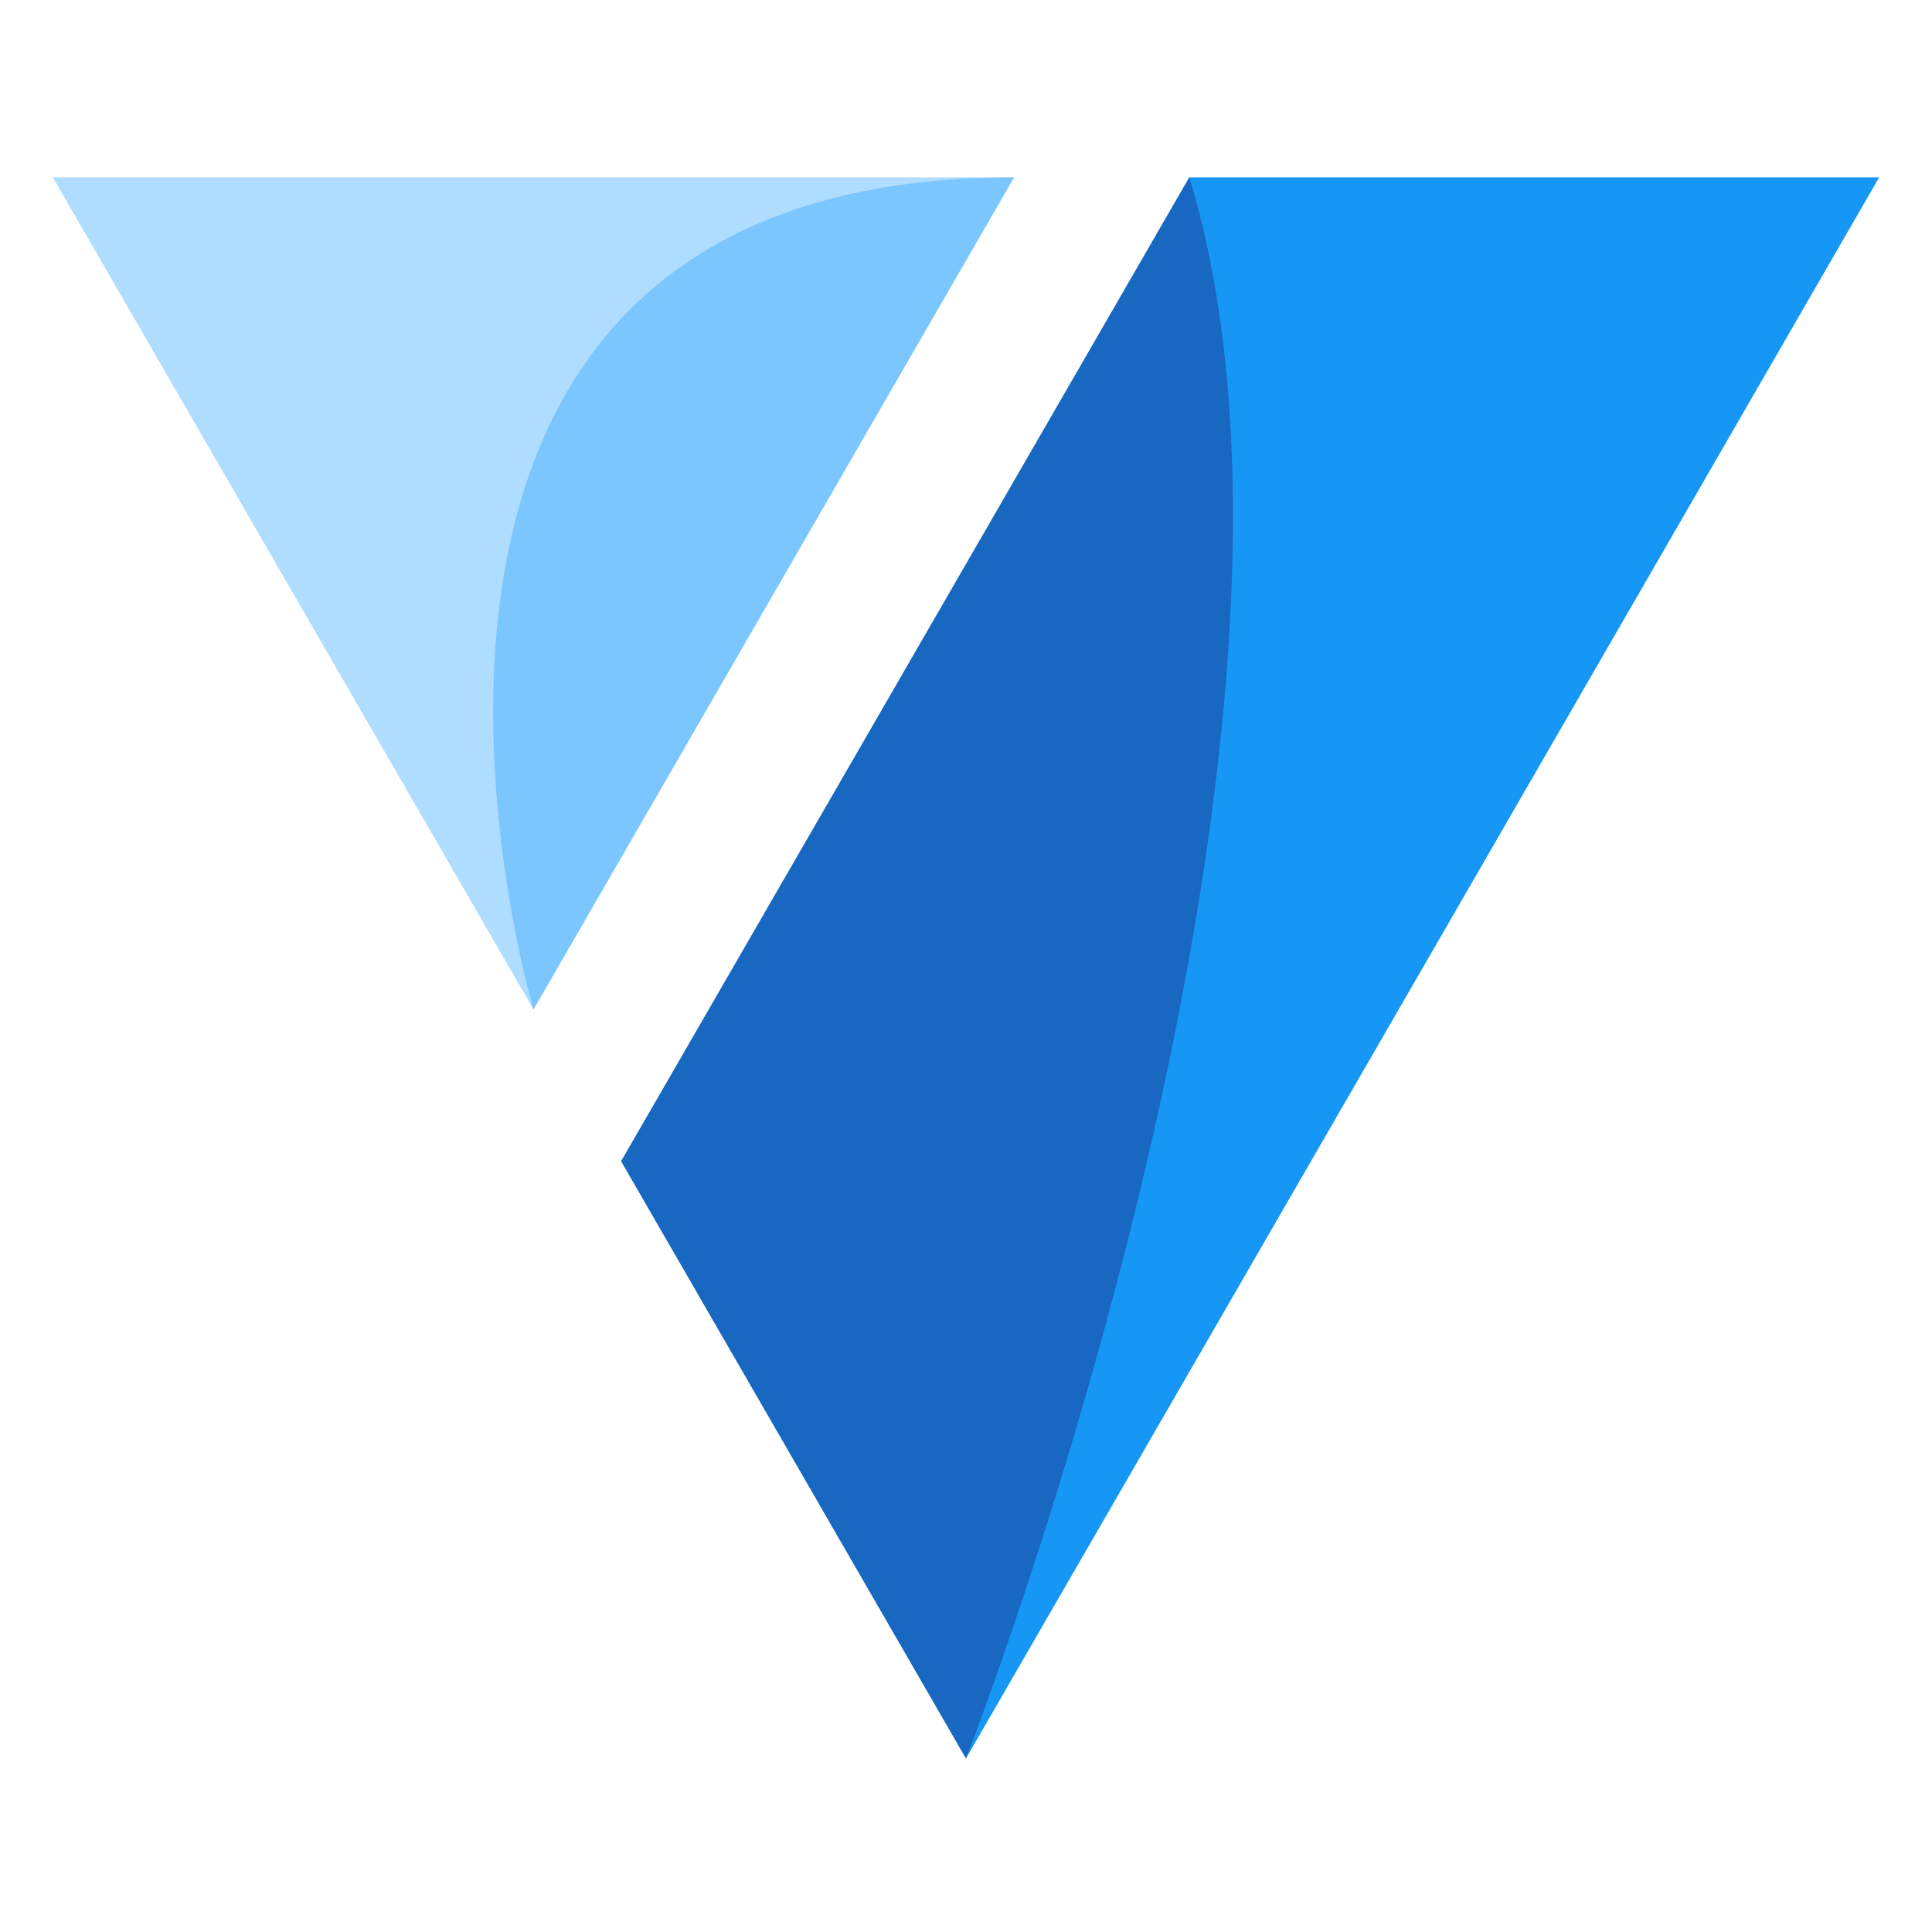
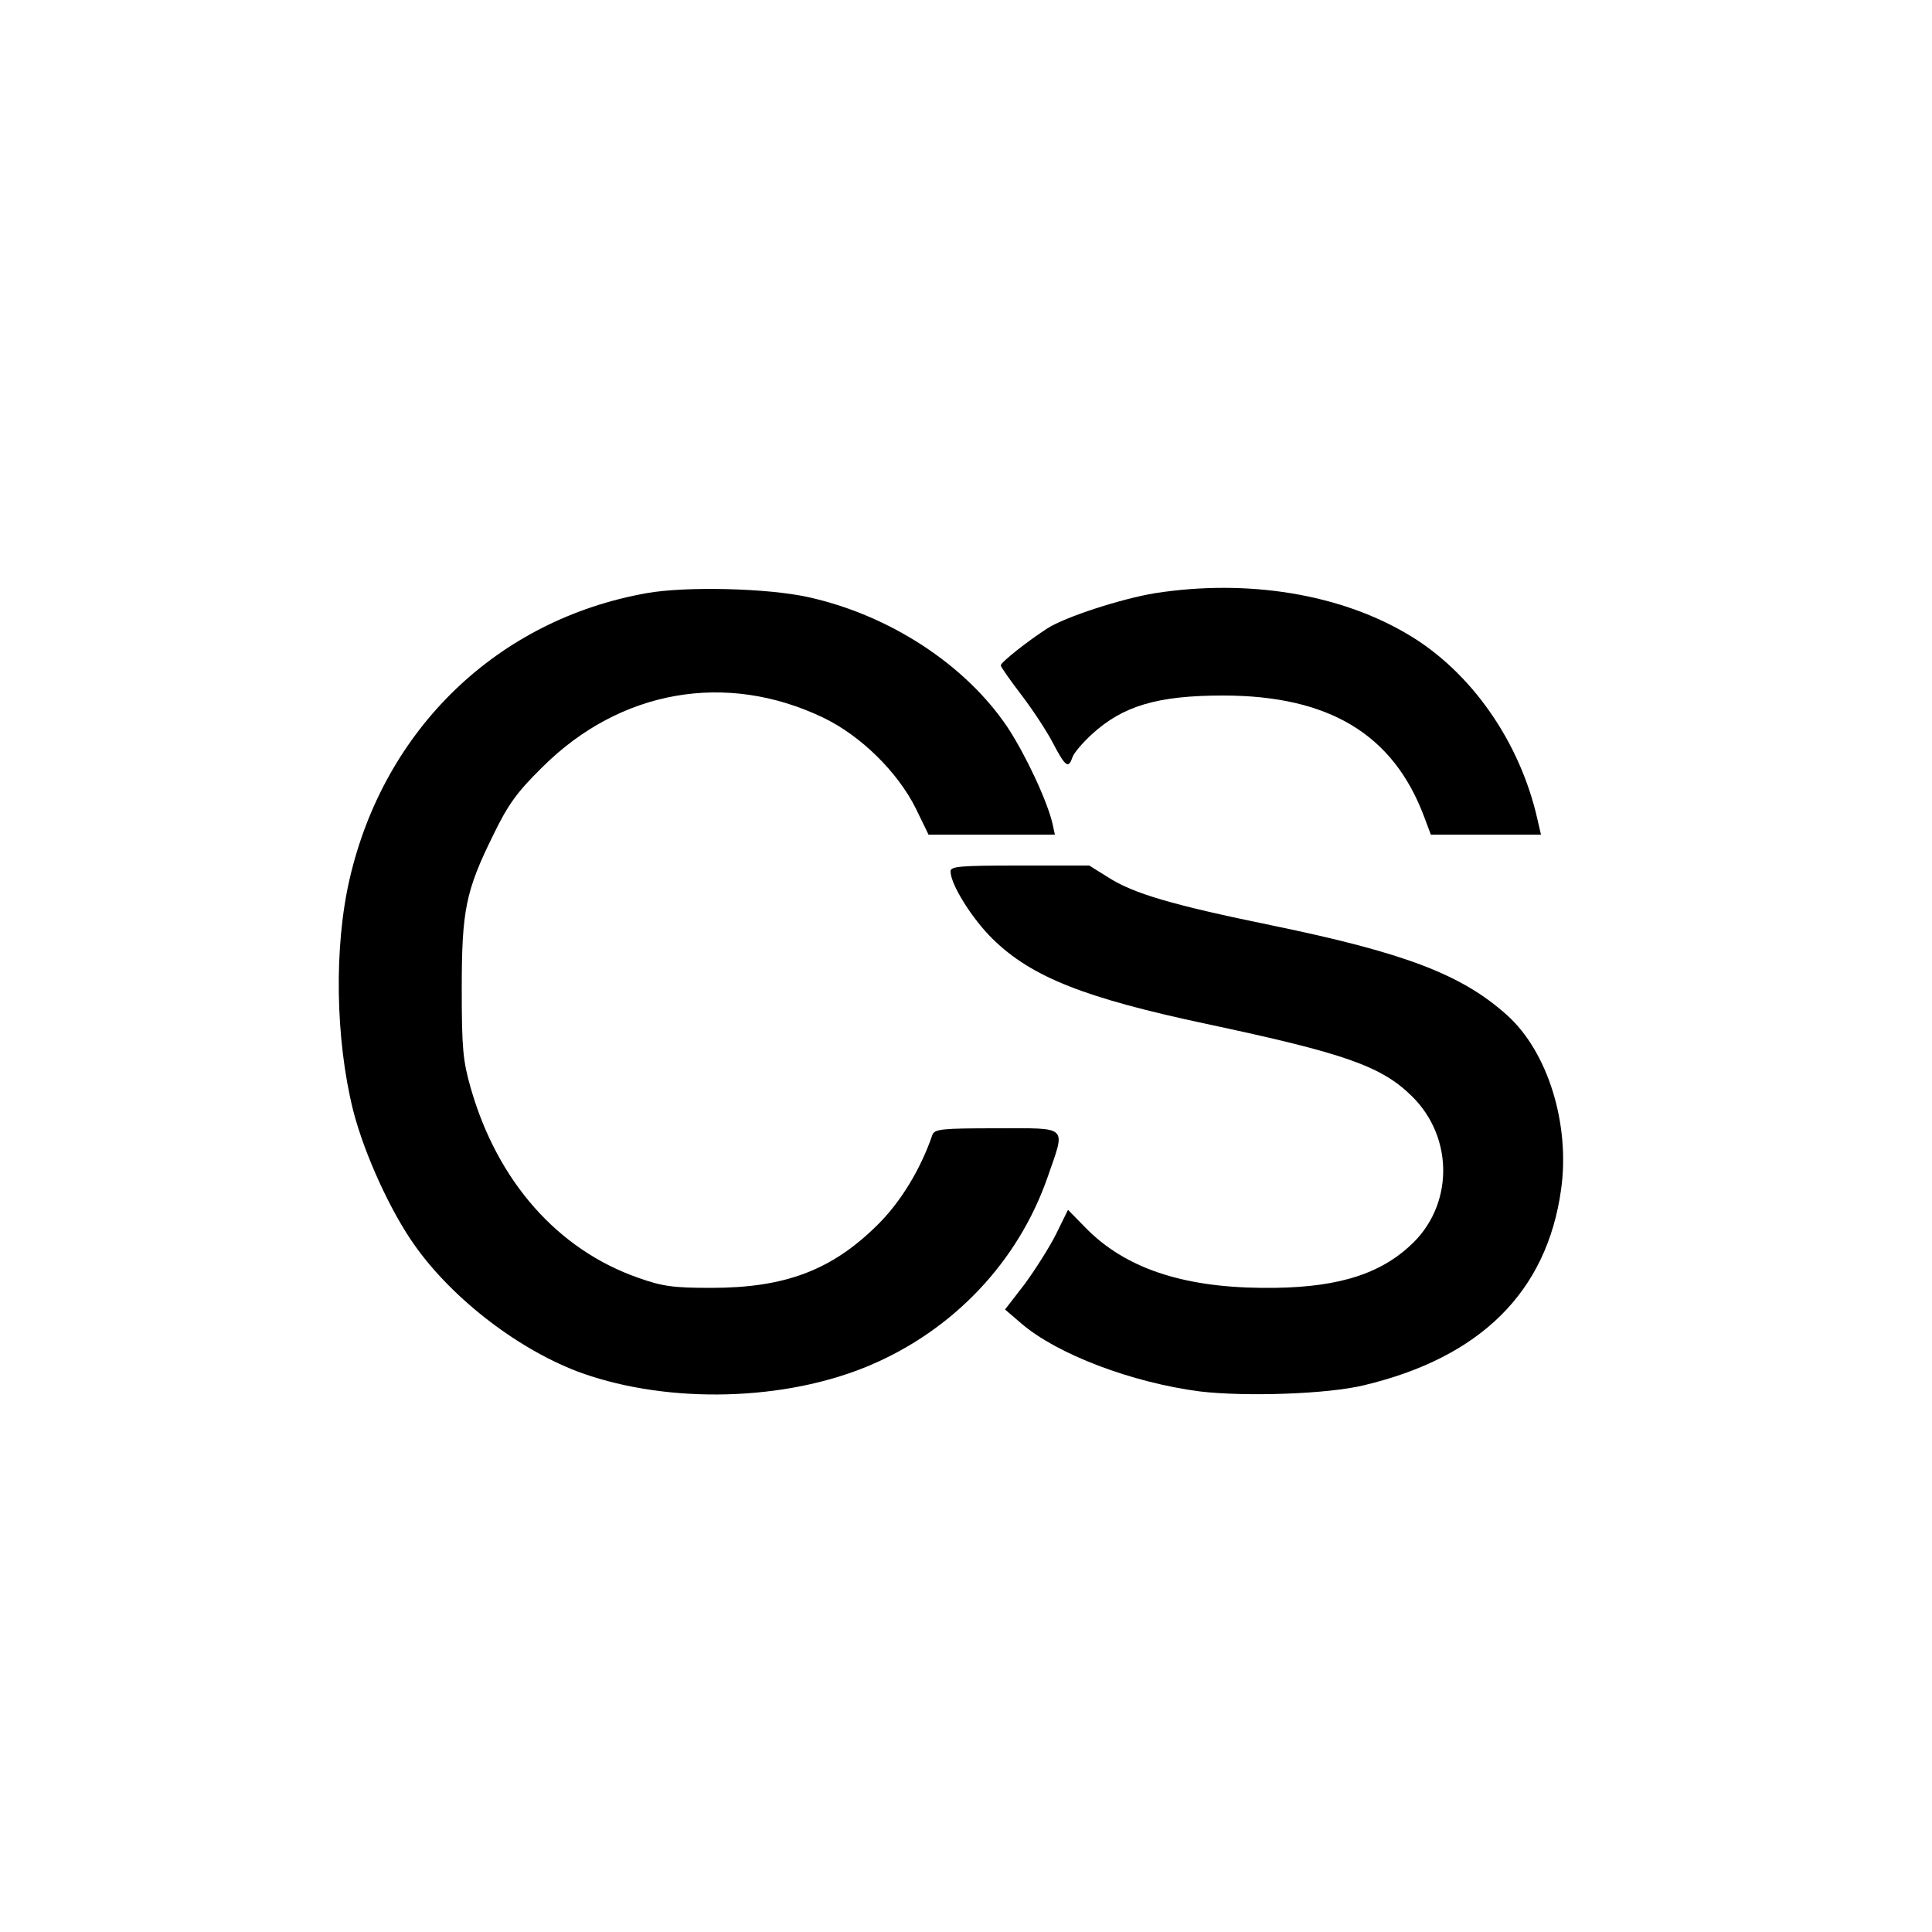
- <svg xmlns="http://www.w3.org/2000/svg" width="512" height="512" viewBox="0 0 512 512" fill="none">
-   <path d="M261.126 140.65L164.624 307.732L256.001 466L377.028 256.5L498.001 47H315.192L261.126 140.65Z" fill="#1697F6" />
-   <path d="M135.027 256.5L141.365 267.518L231.64 111.178L268.731 47H256H14L135.027 256.5Z" fill="#AEDDFF" />
-   <path d="M315.191 47C360.935 197.446 256 466 256 466L164.624 307.732L315.191 47Z" fill="#1867C0" />
-   <path d="M268.731 47C76.003 47 141.366 267.518 141.366 267.518L268.731 47Z" fill="#7BC6FF" />
+ <svg xmlns="http://www.w3.org/2000/svg" version="1.0" width="500pt" height="500pt" viewBox="0 0 500 500" preserveAspectRatio="xMidYMid meet">
+   <g transform="translate(0,500) scale(0.1,-0.1)" fill="#000000" stroke="none">
+     <path d="M1674 3465 c-385 -68 -679 -350 -769 -739 -41 -176 -37 -416 9 -600 29 -113 97 -262 160 -350 100 -141 274 -273 433 -330 227 -80 525 -72 743 20 218 92 385 269 461 487 47 136 57 127 -131 127 -144 0 -161 -2 -167 -17 -30 -88 -82 -174 -142 -233 -119 -118 -240 -163 -431 -163 -98 0 -126 4 -188 26 -209 73 -365 250 -434 492 -20 70 -23 103 -23 255 0 205 10 254 82 400 38 78 60 109 127 175 201 200 475 248 726 128 98 -47 193 -141 240 -235 l33 -68 164 0 163 0 -6 28 c-14 60 -70 179 -116 249 -109 163 -307 292 -518 338 -105 23 -315 28 -416 10z" />
+     <path d="M2990 3465 c-86 -14 -232 -61 -279 -91 -50 -32 -121 -88 -121 -96 0 -4 24 -38 53 -76 29 -38 66 -94 82 -125 32 -61 40 -67 50 -38 3 11 26 38 51 61 80 73 169 100 339 100 274 0 440 -100 520 -312 l18 -48 142 0 143 0 -9 39 c-45 201 -172 383 -335 479 -176 105 -415 144 -654 107z" />
+     <path d="M2460 2745 c0 -34 56 -123 109 -175 101 -99 239 -153 554 -220 357 -76 452 -109 531 -187 110 -108 108 -286 -6 -388 -85 -78 -201 -110 -383 -108 -207 2 -354 52 -455 155 l-46 47 -31 -63 c-17 -34 -54 -92 -81 -129 l-51 -66 42 -36 c93 -80 286 -153 462 -176 118 -14 331 -7 425 16 302 72 473 242 510 506 24 169 -34 357 -140 452 -117 105 -264 161 -608 232 -258 53 -358 82 -425 125 l-48 30 -179 0 c-155 0 -180 -2 -180 -15z" />
+   </g>
</svg>
